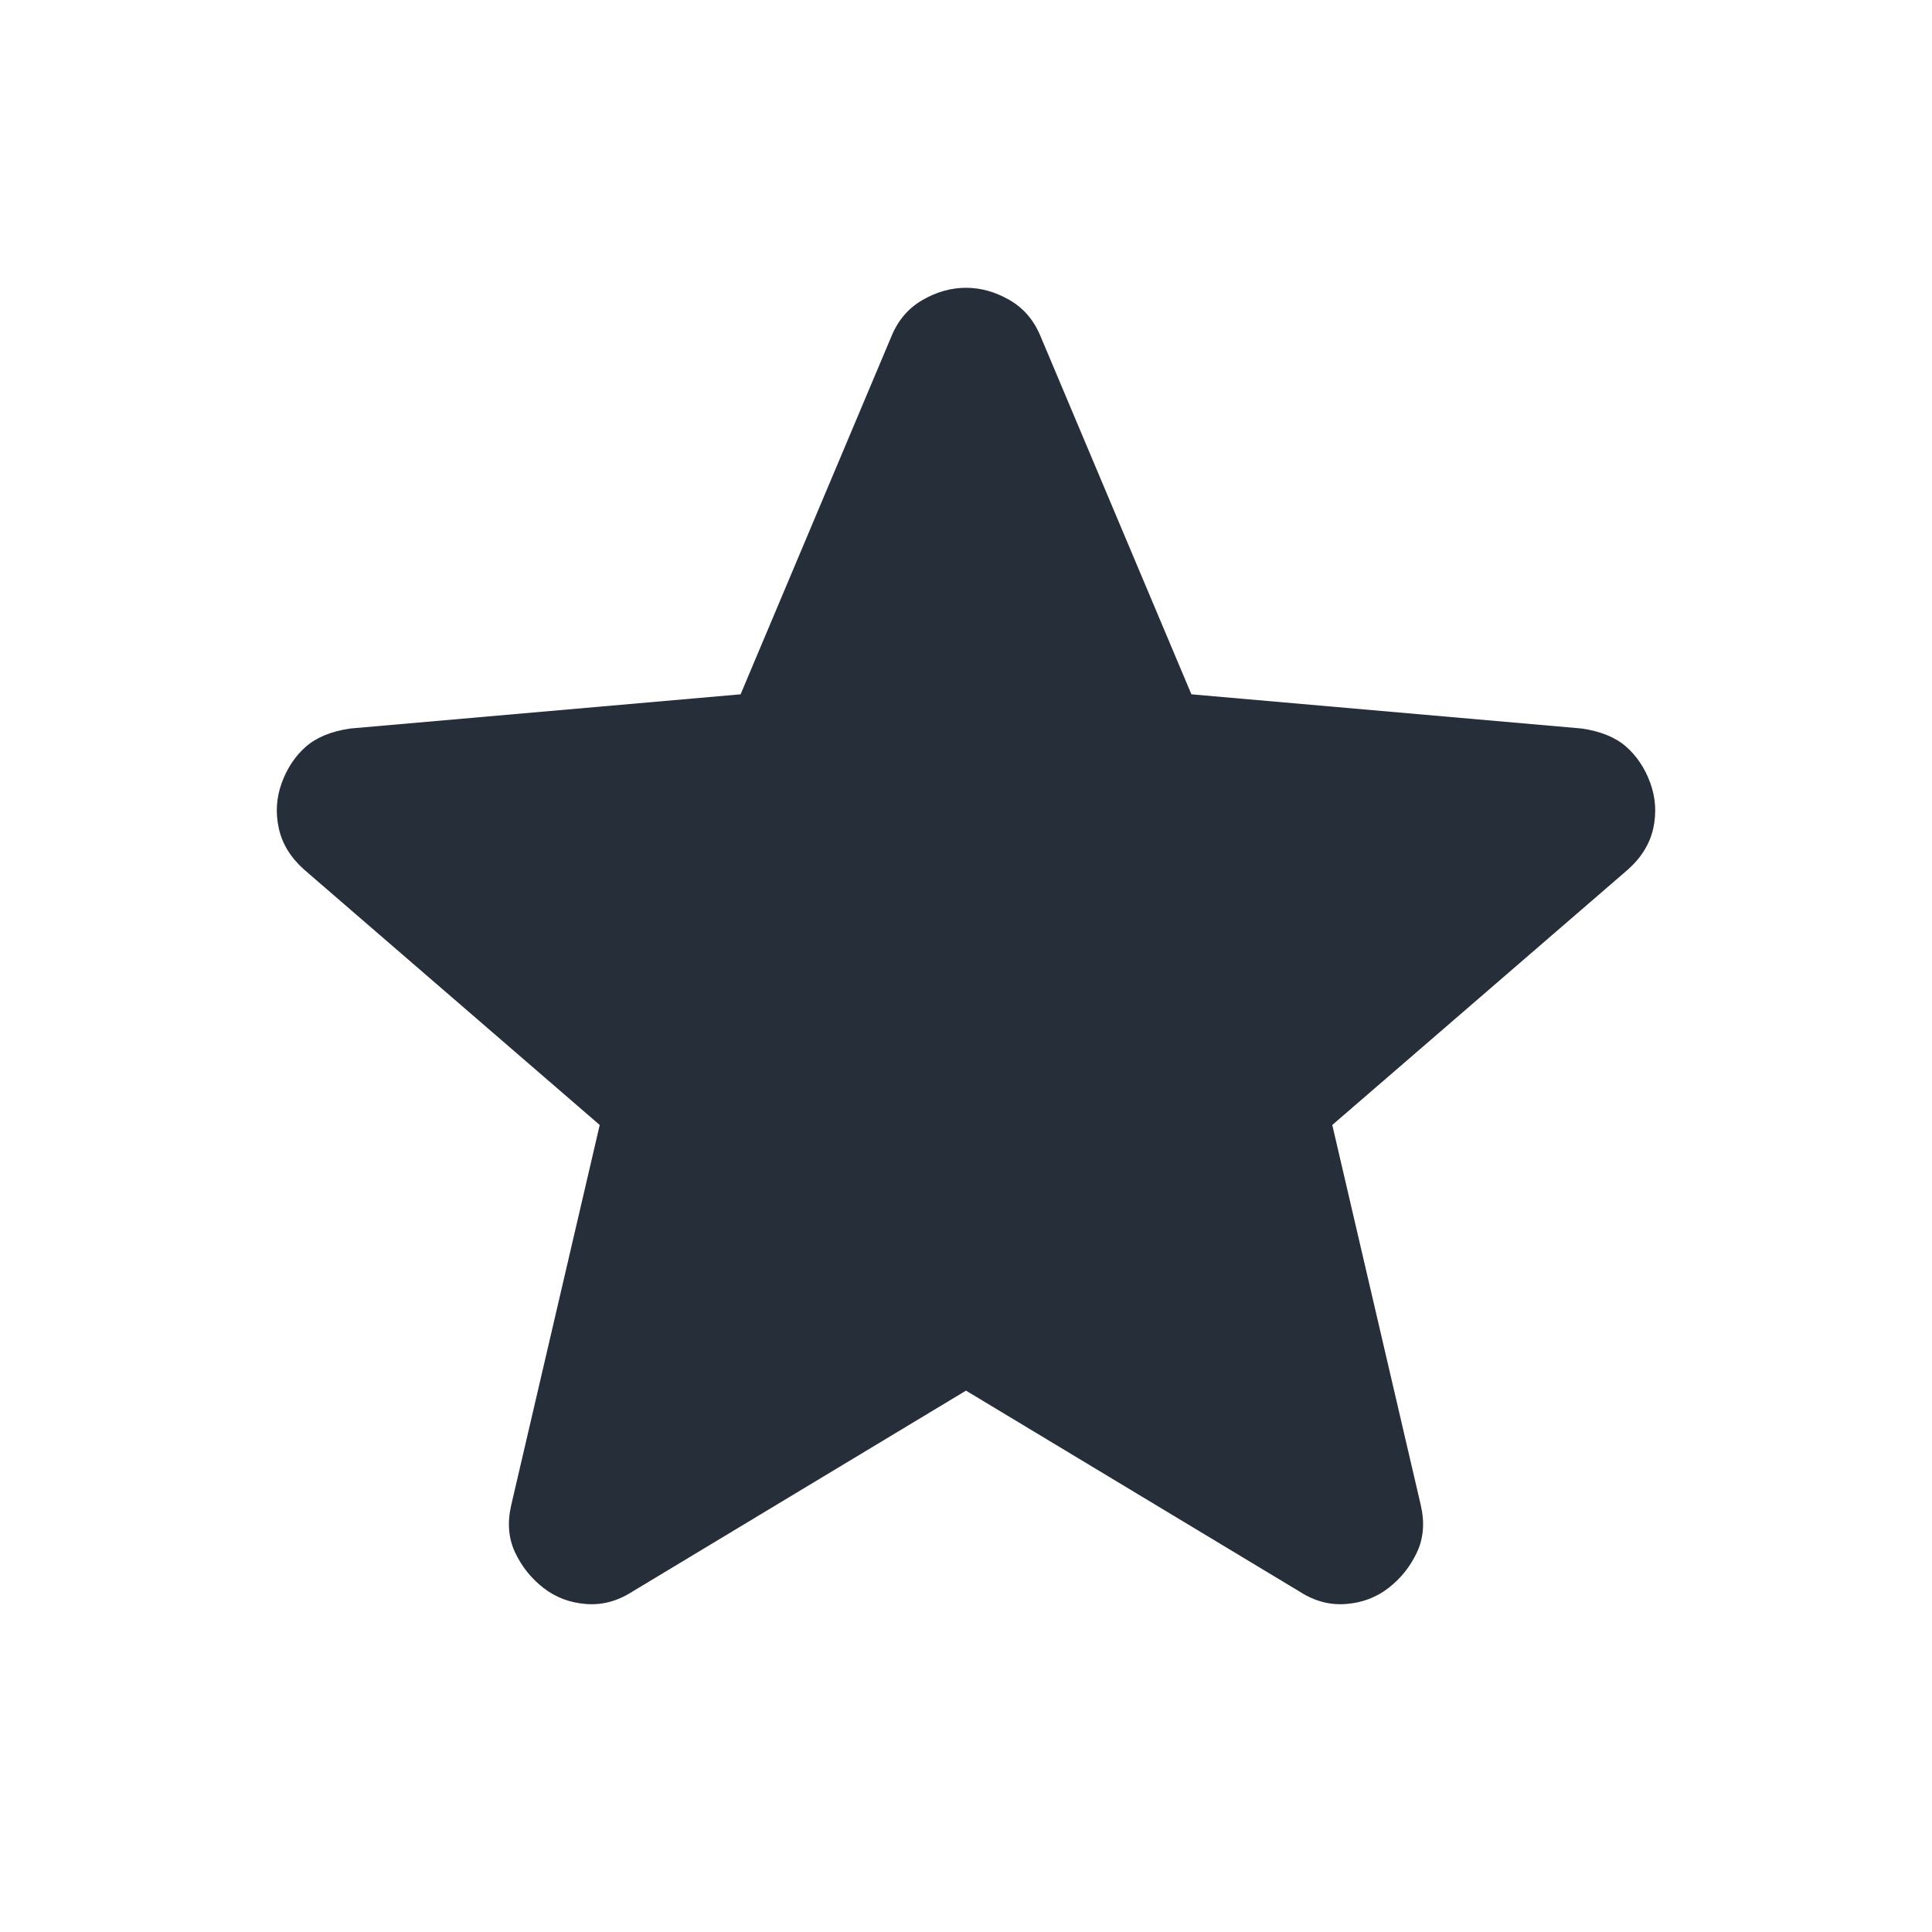
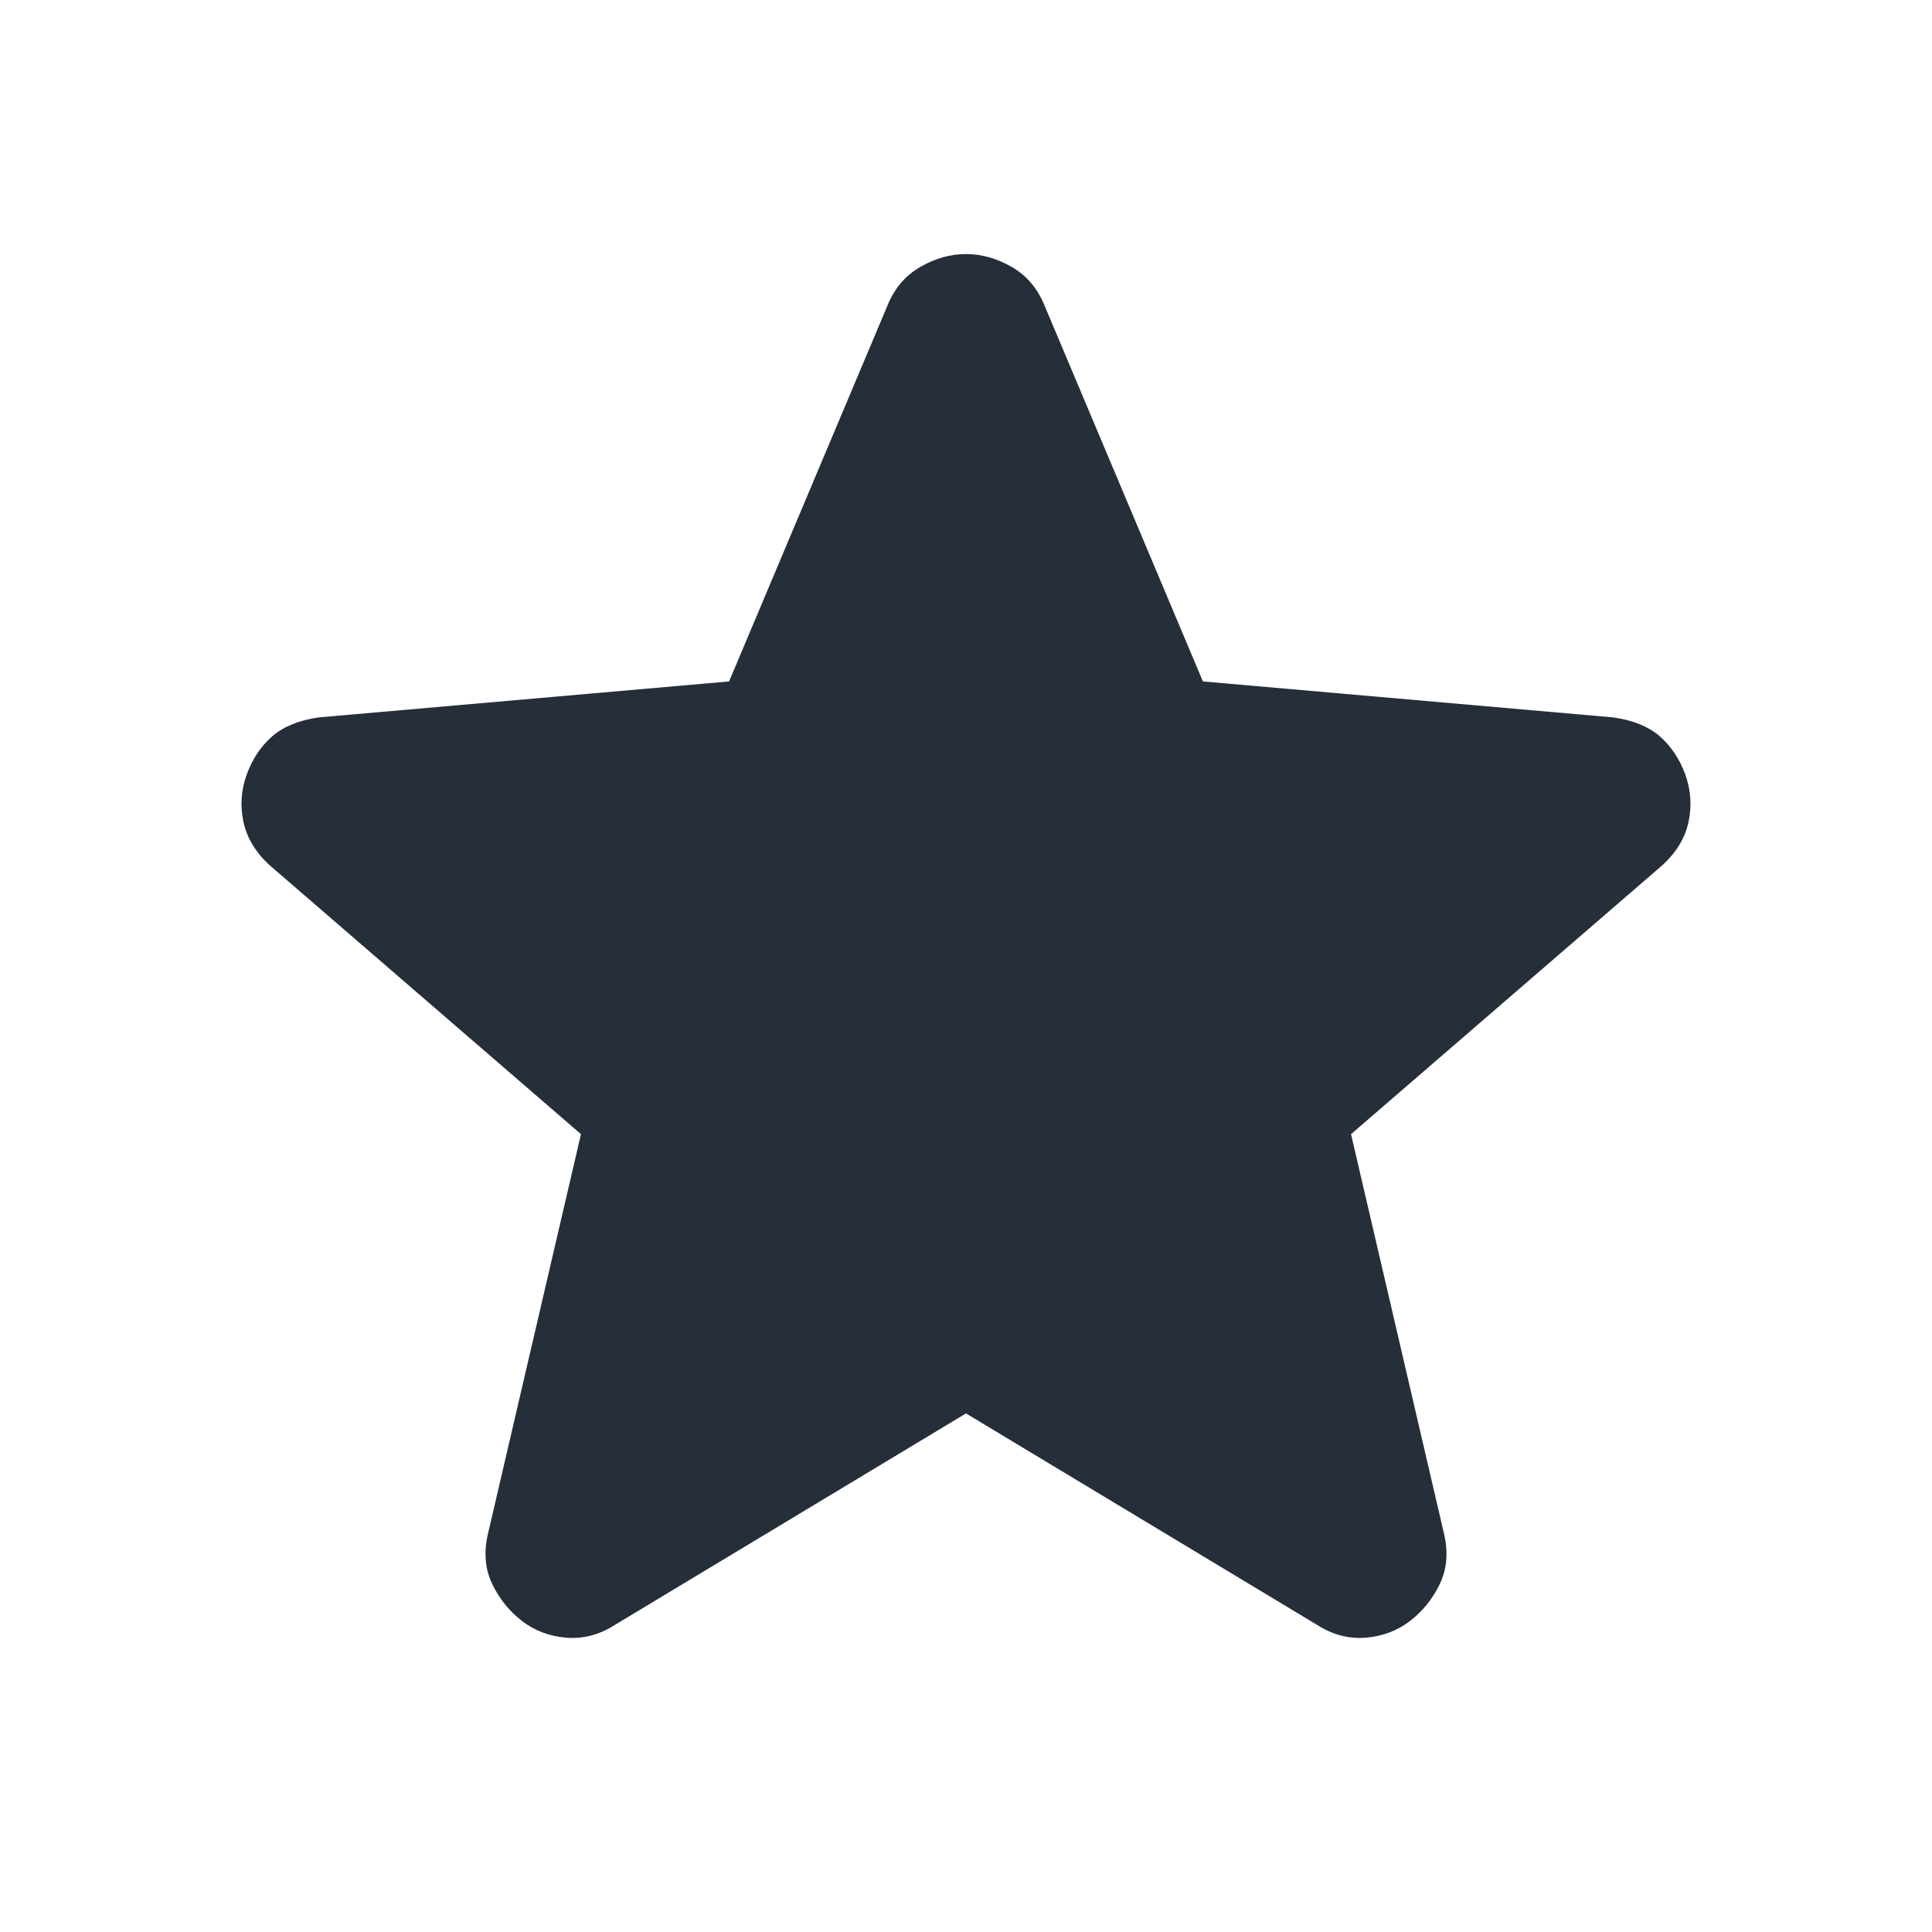
<svg xmlns="http://www.w3.org/2000/svg" width="24" height="24" viewBox="0 0 24 24" fill="none">
-   <path d="M12 17.275L7.85 19.775C7.667 19.892 7.475 19.942 7.275 19.925C7.075 19.909 6.9 19.842 6.75 19.725C6.6 19.608 6.483 19.463 6.4 19.288C6.317 19.113 6.3 18.917 6.35 18.7L7.45 13.975L3.775 10.8C3.608 10.65 3.504 10.479 3.463 10.288C3.421 10.096 3.433 9.909 3.5 9.725C3.567 9.542 3.667 9.392 3.8 9.275C3.933 9.159 4.117 9.084 4.35 9.05L9.2 8.625L11.075 4.175C11.158 3.975 11.287 3.825 11.463 3.725C11.637 3.625 11.817 3.575 12 3.575C12.183 3.575 12.363 3.625 12.537 3.725C12.713 3.825 12.842 3.975 12.925 4.175L14.8 8.625L19.65 9.05C19.883 9.084 20.067 9.159 20.2 9.275C20.333 9.392 20.433 9.542 20.5 9.725C20.567 9.909 20.579 10.096 20.538 10.288C20.496 10.479 20.392 10.65 20.225 10.8L16.55 13.975L17.65 18.7C17.7 18.917 17.683 19.113 17.6 19.288C17.517 19.463 17.4 19.608 17.25 19.725C17.1 19.842 16.925 19.909 16.725 19.925C16.525 19.942 16.333 19.892 16.15 19.775L12 17.275Z" fill="#262E39" />
+   <path d="M12 17.558L7.637 20.186C7.445 20.309 7.243 20.361 7.033 20.344C6.823 20.326 6.639 20.256 6.481 20.134C6.323 20.011 6.201 19.858 6.113 19.674C6.026 19.49 6.008 19.284 6.061 19.056L7.217 14.089L3.354 10.752C3.179 10.594 3.069 10.414 3.025 10.213C2.981 10.011 2.995 9.814 3.065 9.621C3.135 9.429 3.24 9.271 3.38 9.148C3.52 9.026 3.713 8.947 3.958 8.912L9.057 8.465L11.028 3.787C11.115 3.577 11.251 3.419 11.435 3.314C11.619 3.209 11.807 3.156 12 3.156C12.193 3.156 12.381 3.209 12.565 3.314C12.749 3.419 12.885 3.577 12.972 3.787L14.943 8.465L20.042 8.912C20.287 8.947 20.48 9.026 20.62 9.148C20.76 9.271 20.865 9.429 20.935 9.621C21.005 9.814 21.018 10.011 20.975 10.213C20.931 10.414 20.821 10.594 20.646 10.752L16.783 14.089L17.939 19.056C17.992 19.284 17.974 19.49 17.887 19.674C17.799 19.858 17.677 20.011 17.519 20.134C17.361 20.256 17.177 20.326 16.967 20.344C16.757 20.361 16.555 20.309 16.363 20.186L12 17.558Z" fill="#262E39" />
</svg>
